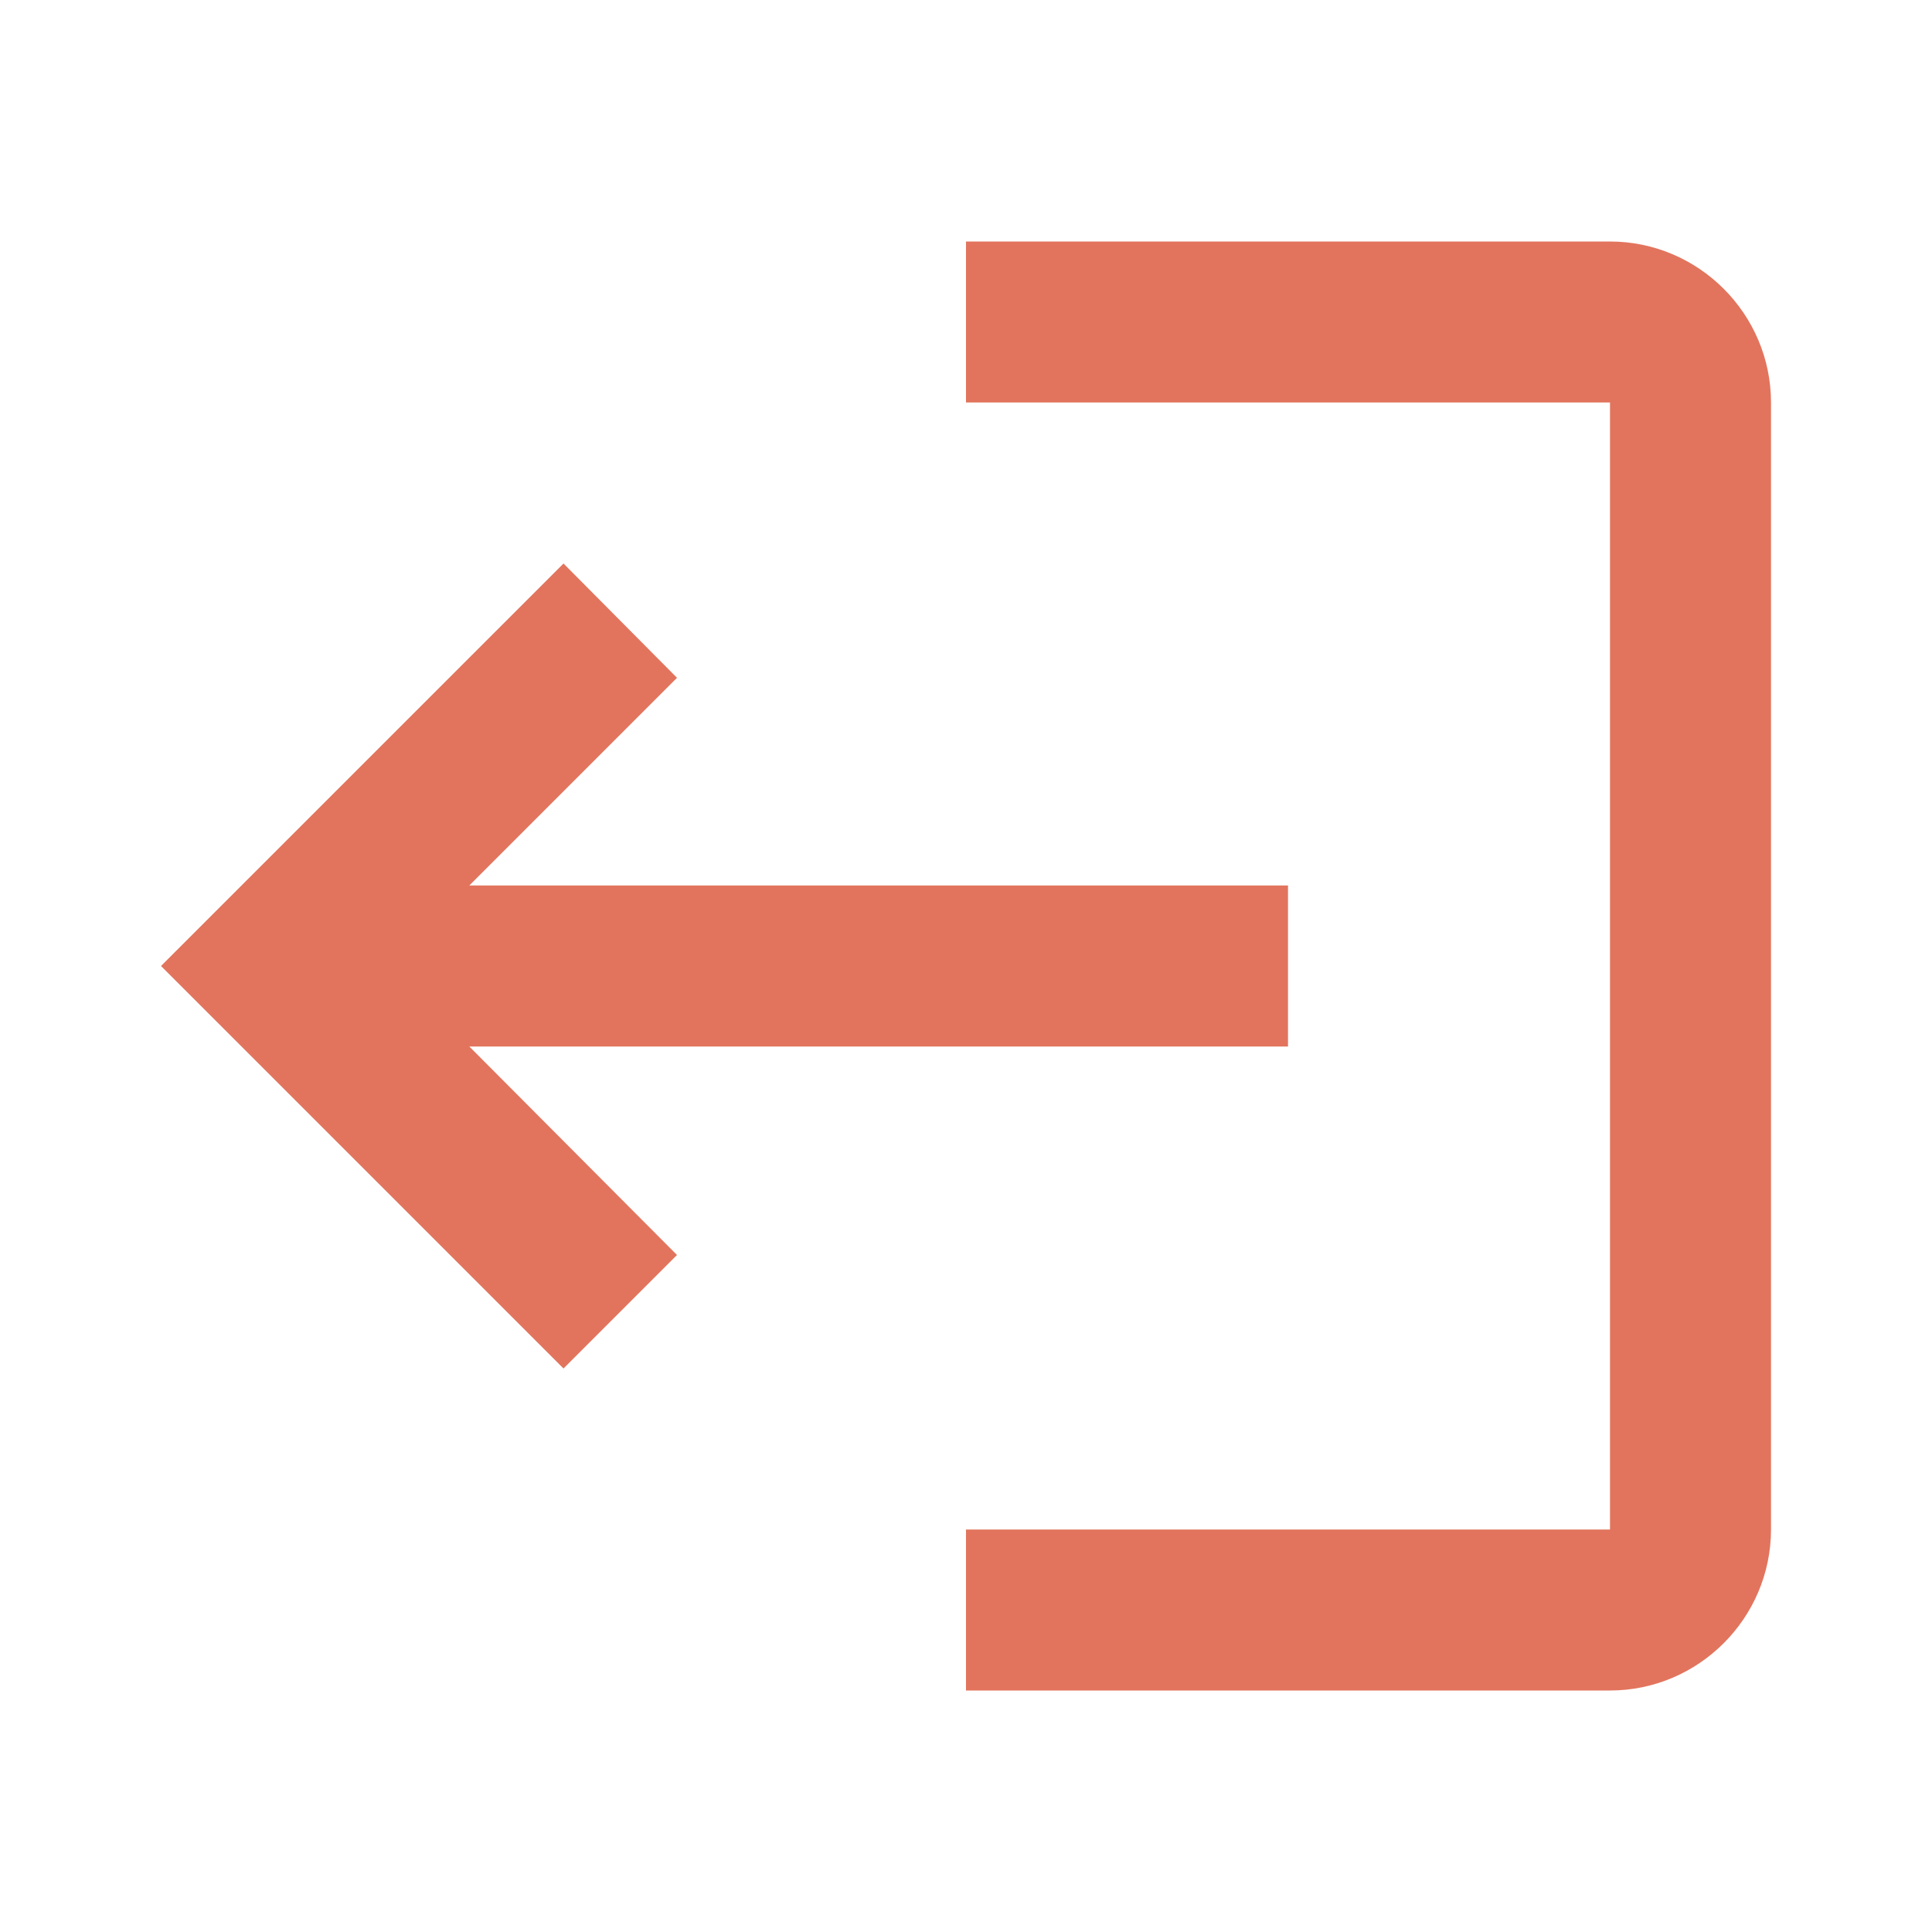
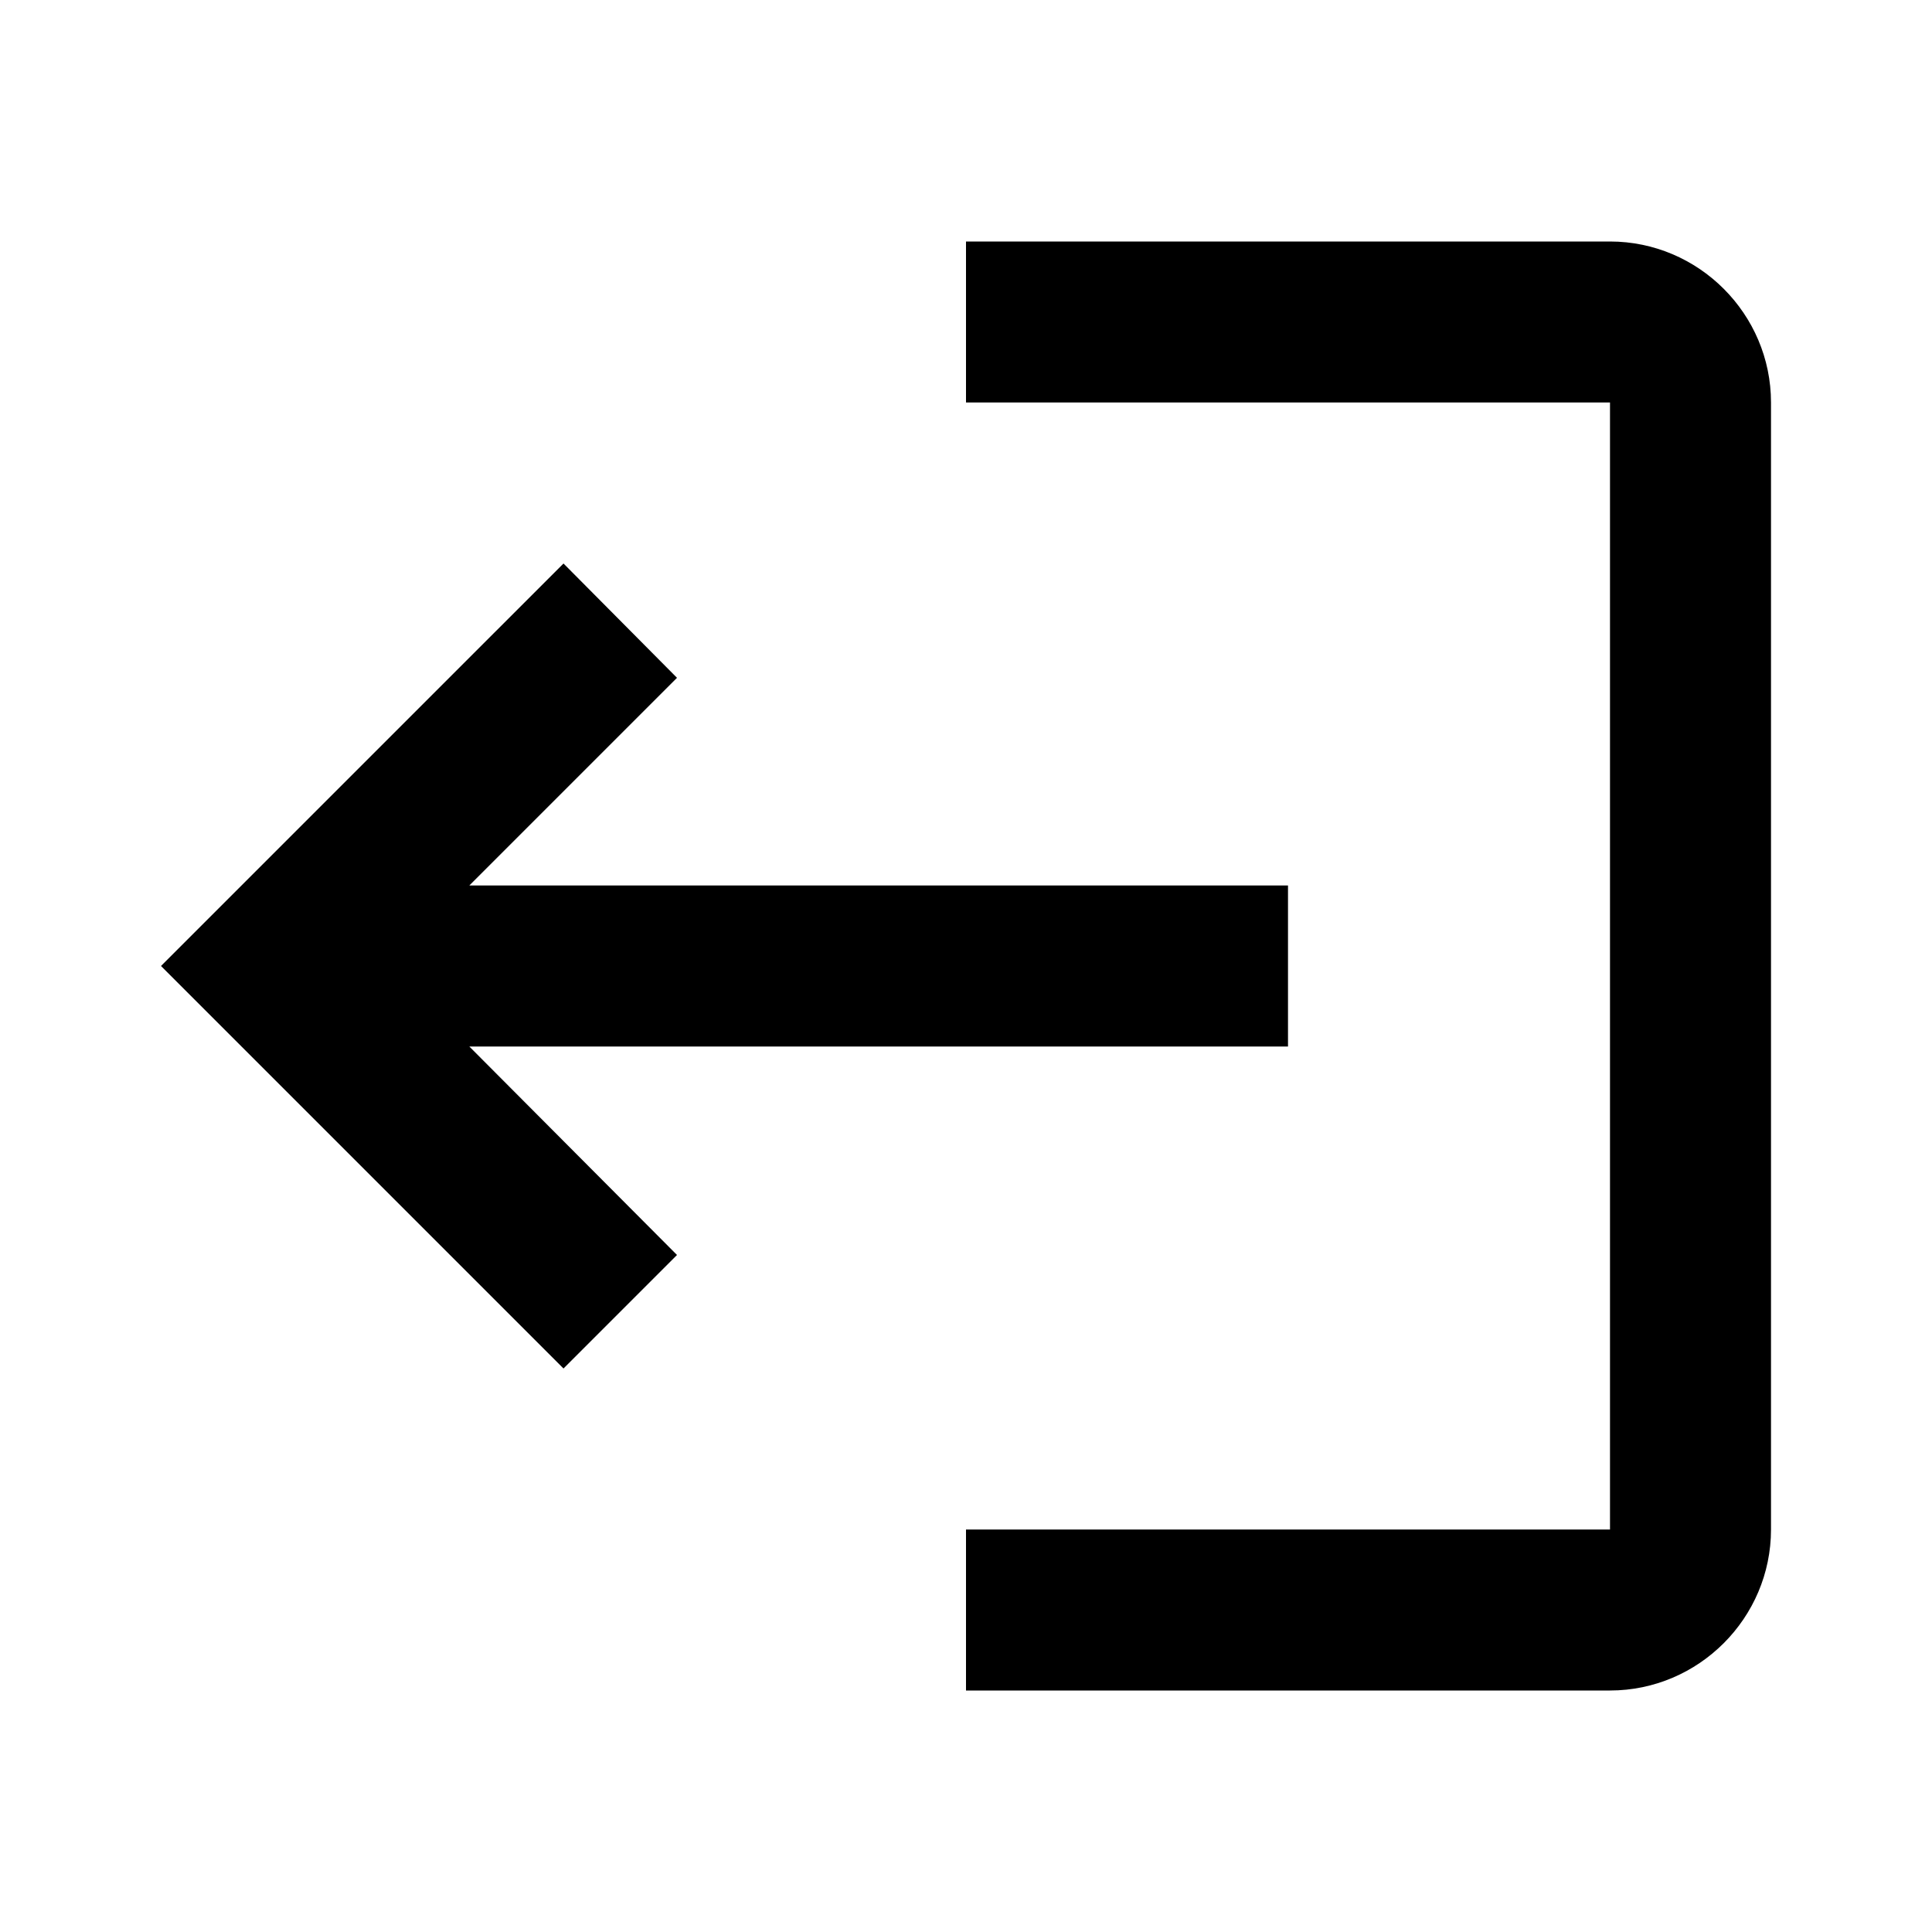
- <svg xmlns="http://www.w3.org/2000/svg" width="48" height="48" viewBox="0 0 48 48" fill="none">
-   <path d="M14 34L16.82 31.18L11.66 26L32 26V22L11.66 22L16.82 16.84L14 14L4 24L14 34ZM40 38H24V42H40C42.2 42 44 40.2 44 38L44 10C44 7.8 42.2 6 40 6H24V10H40L40 38Z" fill="#E2745D" />
+ <svg xmlns="http://www.w3.org/2000/svg" width="24" height="24" viewBox="0 0 24 24" fill="none">
+   <path className="pathcc" d="M7 17L8.41 15.59L5.83 13H16V11H5.83L8.41 8.42L7 7L2 12L7 17ZM20 19H12V21H20C21.1 21 22 20.1 22 19V5C22 3.9 21.1 3 20 3H12V5H20V19Z" fill="black" />
</svg>
